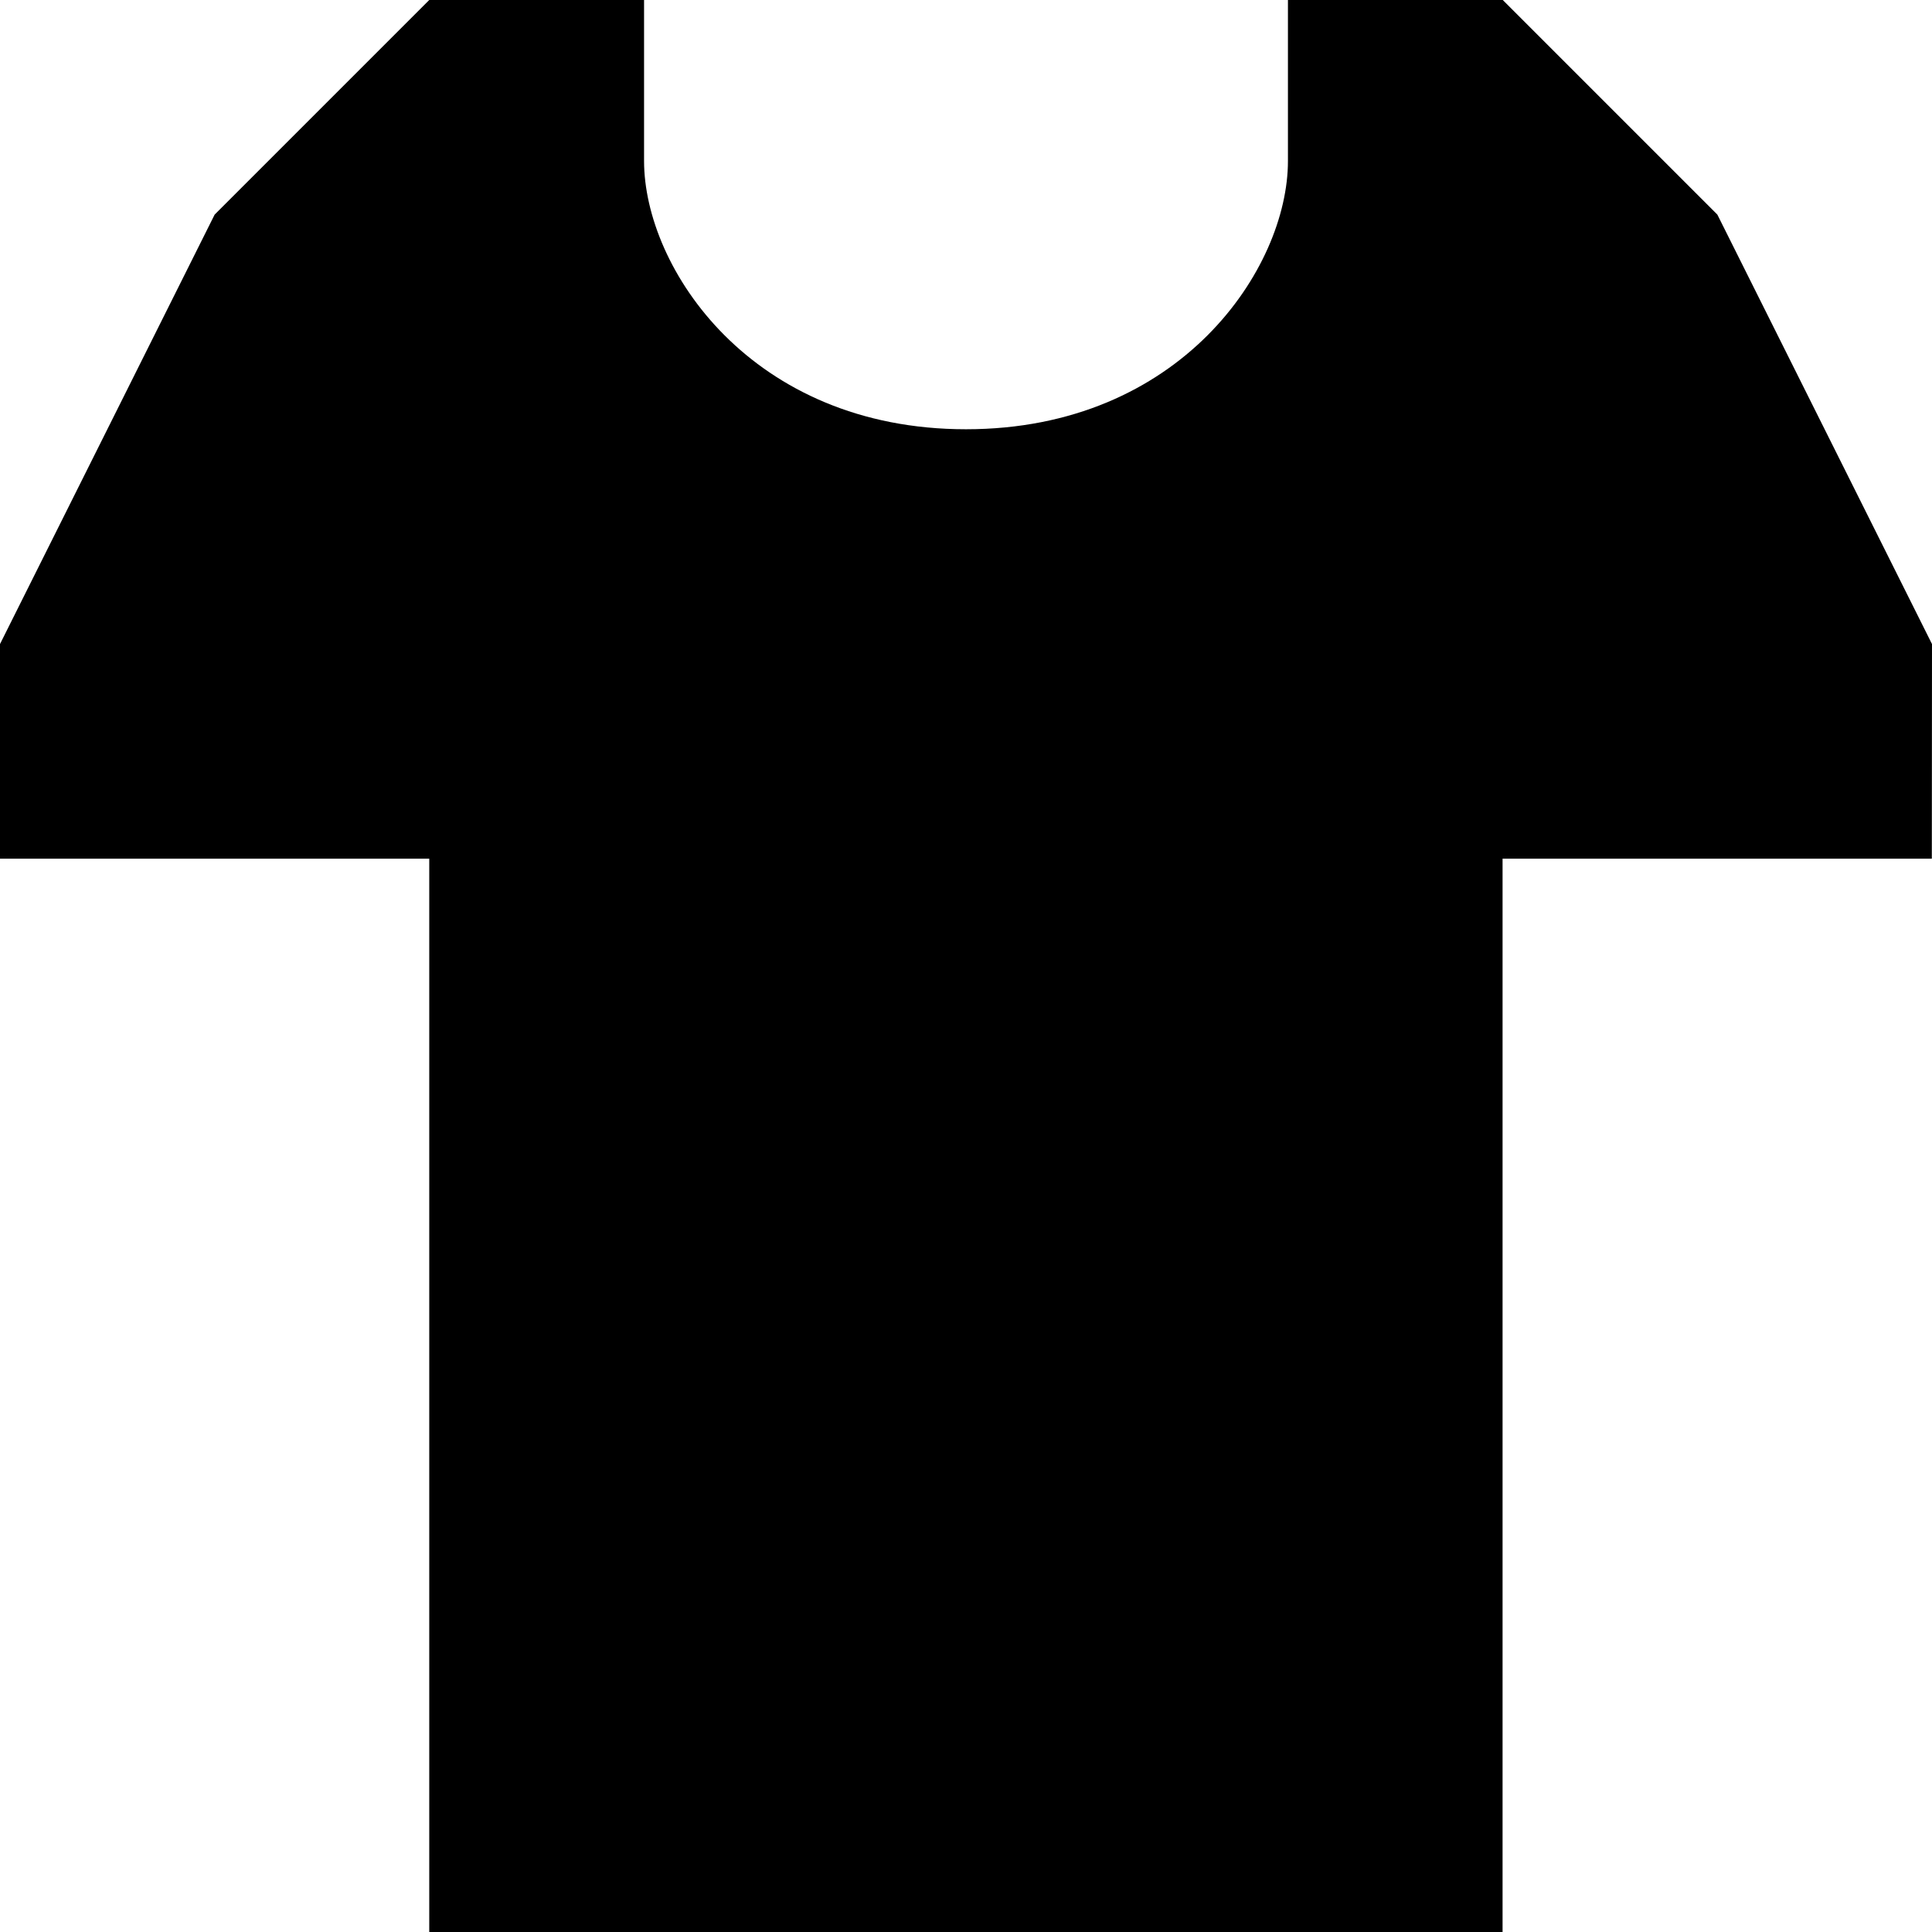
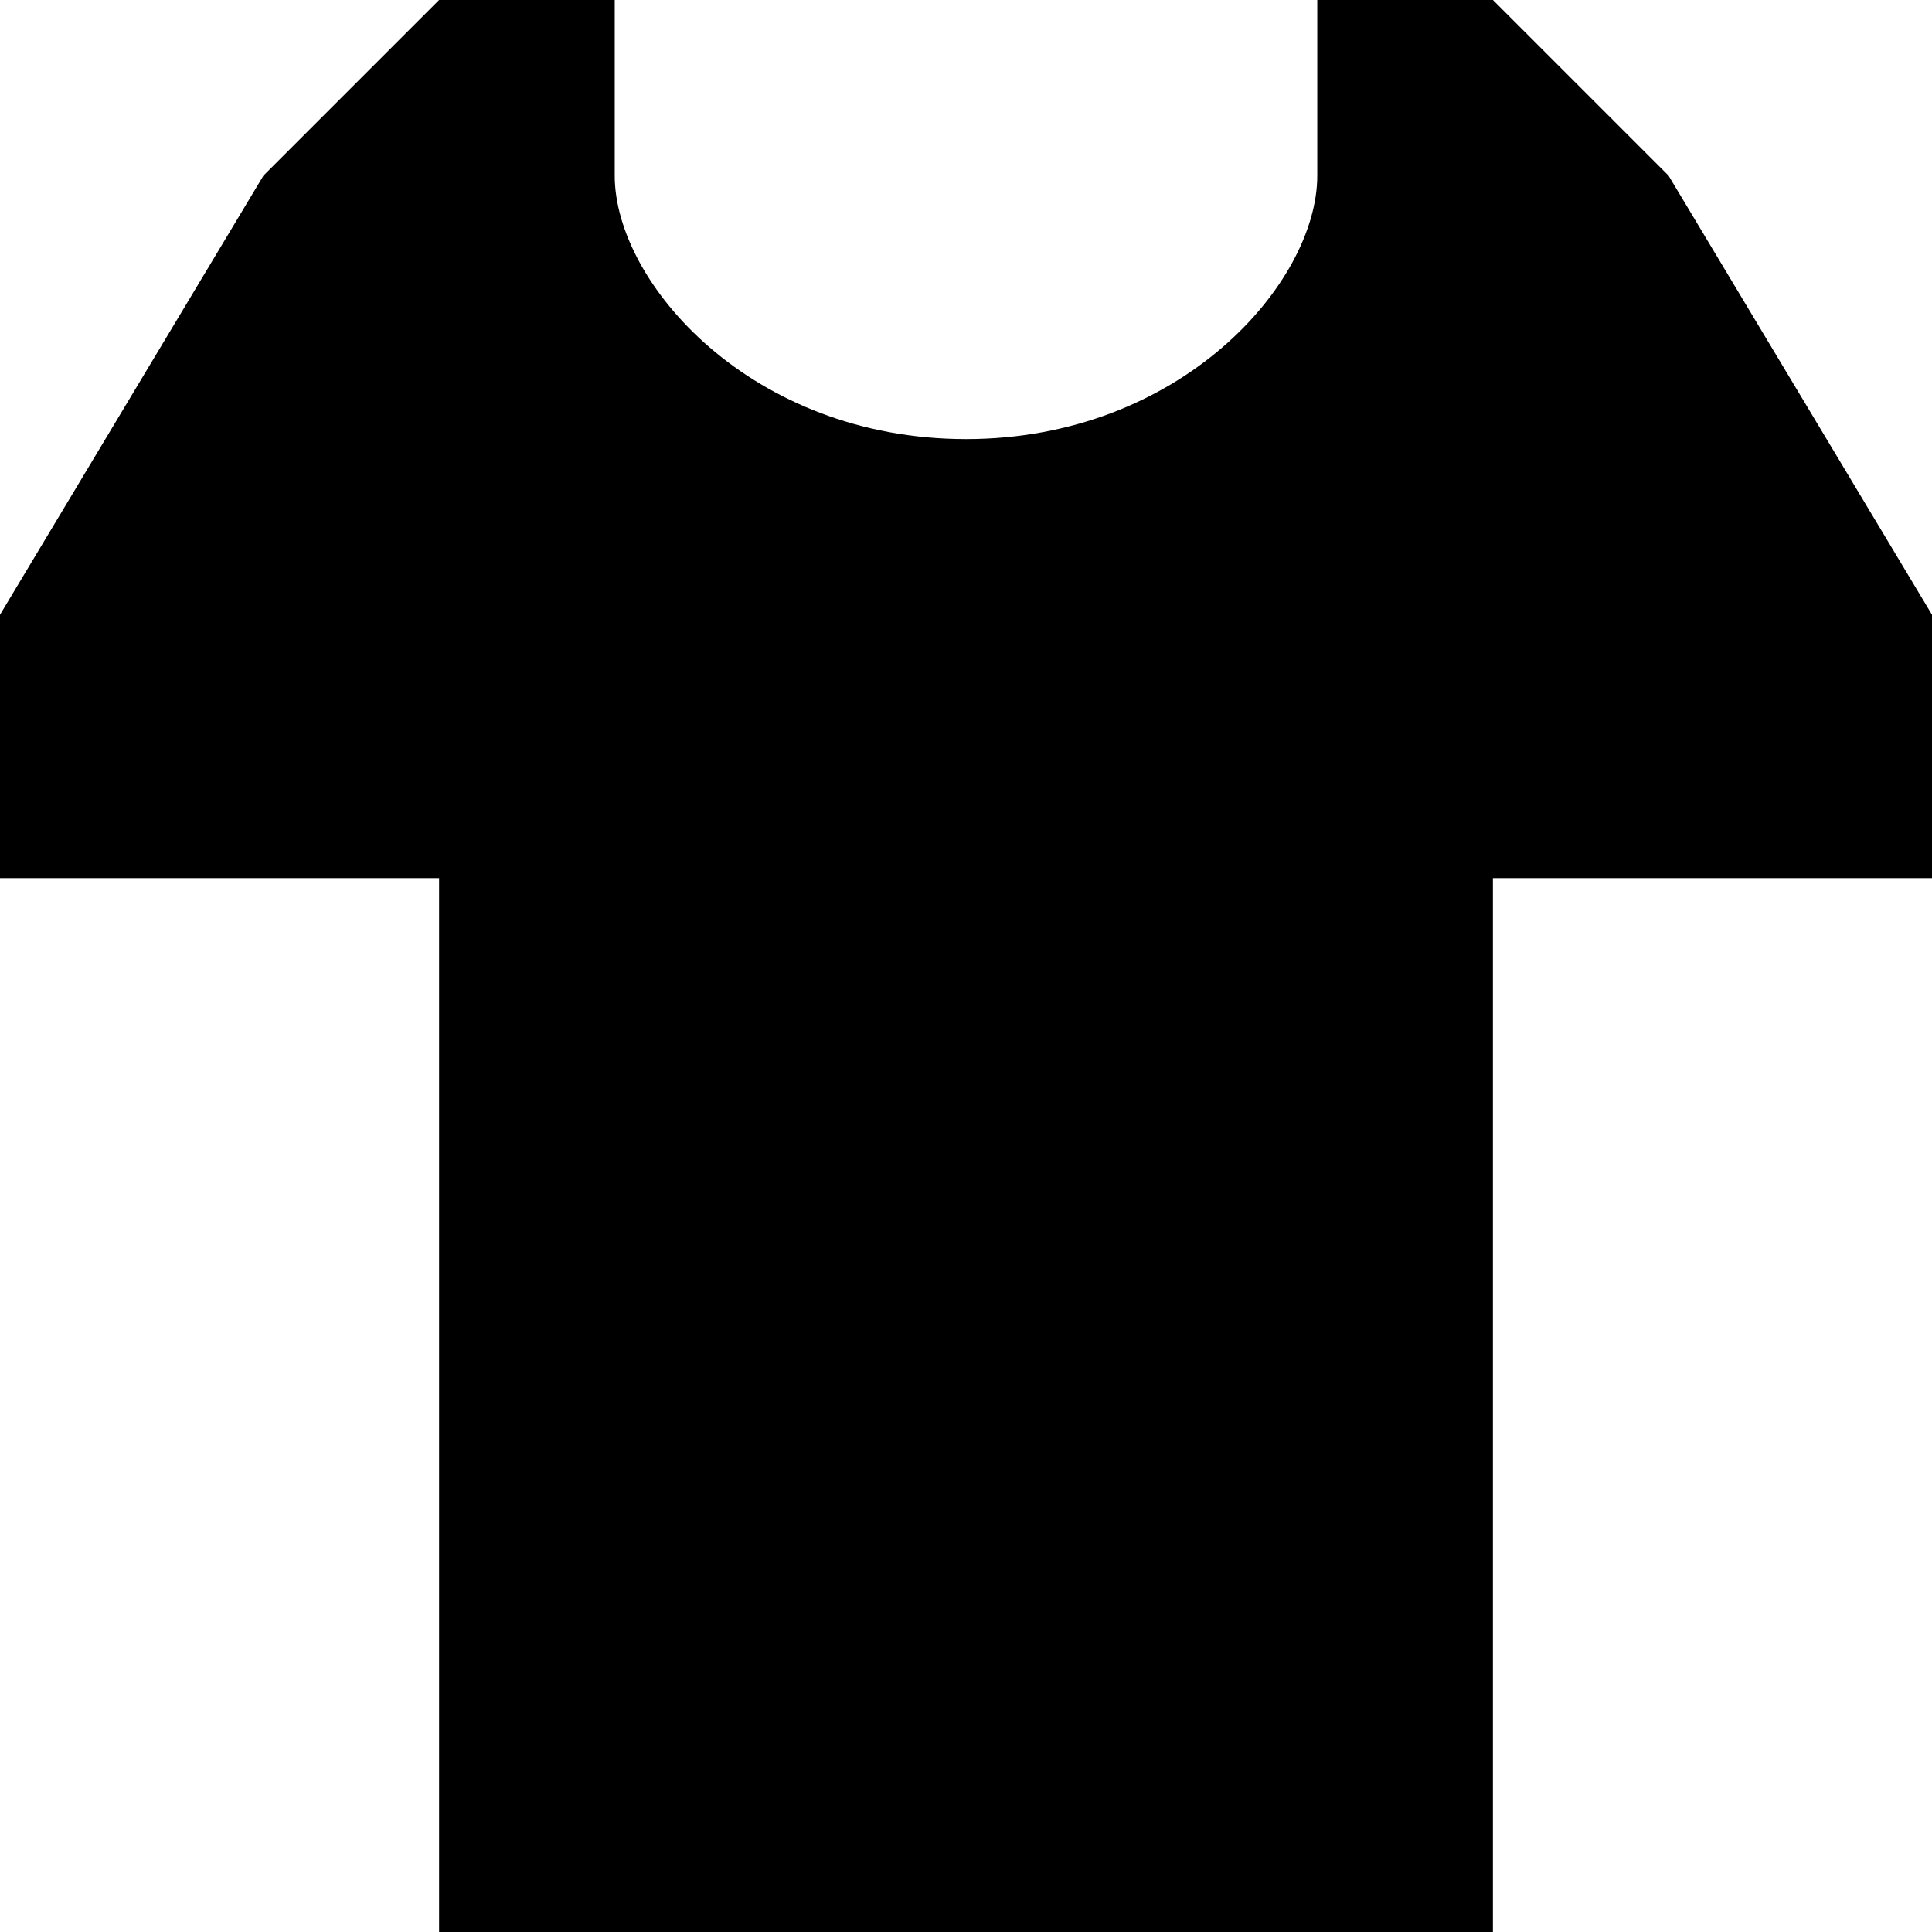
<svg xmlns="http://www.w3.org/2000/svg" version="1.1" width="11" height="11" id="svg4764" viewBox="0 0 11 11">
  <defs id="defs4766" />
-   <path style="fill:#000000;fill-opacity:1" d="M 2.444,0 1.222,1.222 0,3.667 l 0,1.222 2.444,0 0,6.111 6.111,0 0,-6.111 2.444,0 L 11,3.667 9.778,1.222 8.556,0 7.333,0 l 0,0.917 C 7.333,1.528 6.722,2.444 5.5,2.444 c -1.222,0 -1.833,-0.917 -1.833,-1.528 L 3.667,0 Z" id="rect3131" />
+   <path style="fill:#000000;fill-opacity:1" d="M 2.5,0 1.5,1 0,3.5 0,5 l 2.5,0 0,6 6,0 0,-6 L 11,5 11,3.5 9.5,1 l -1,-1 -1,0 0,1 c 0,0.611 -0.778,1.5 -2,1.5 -1.222,0 -2,-0.889 -2,-1.5 l 0,-1 z" id="rect3131" />
</svg>
